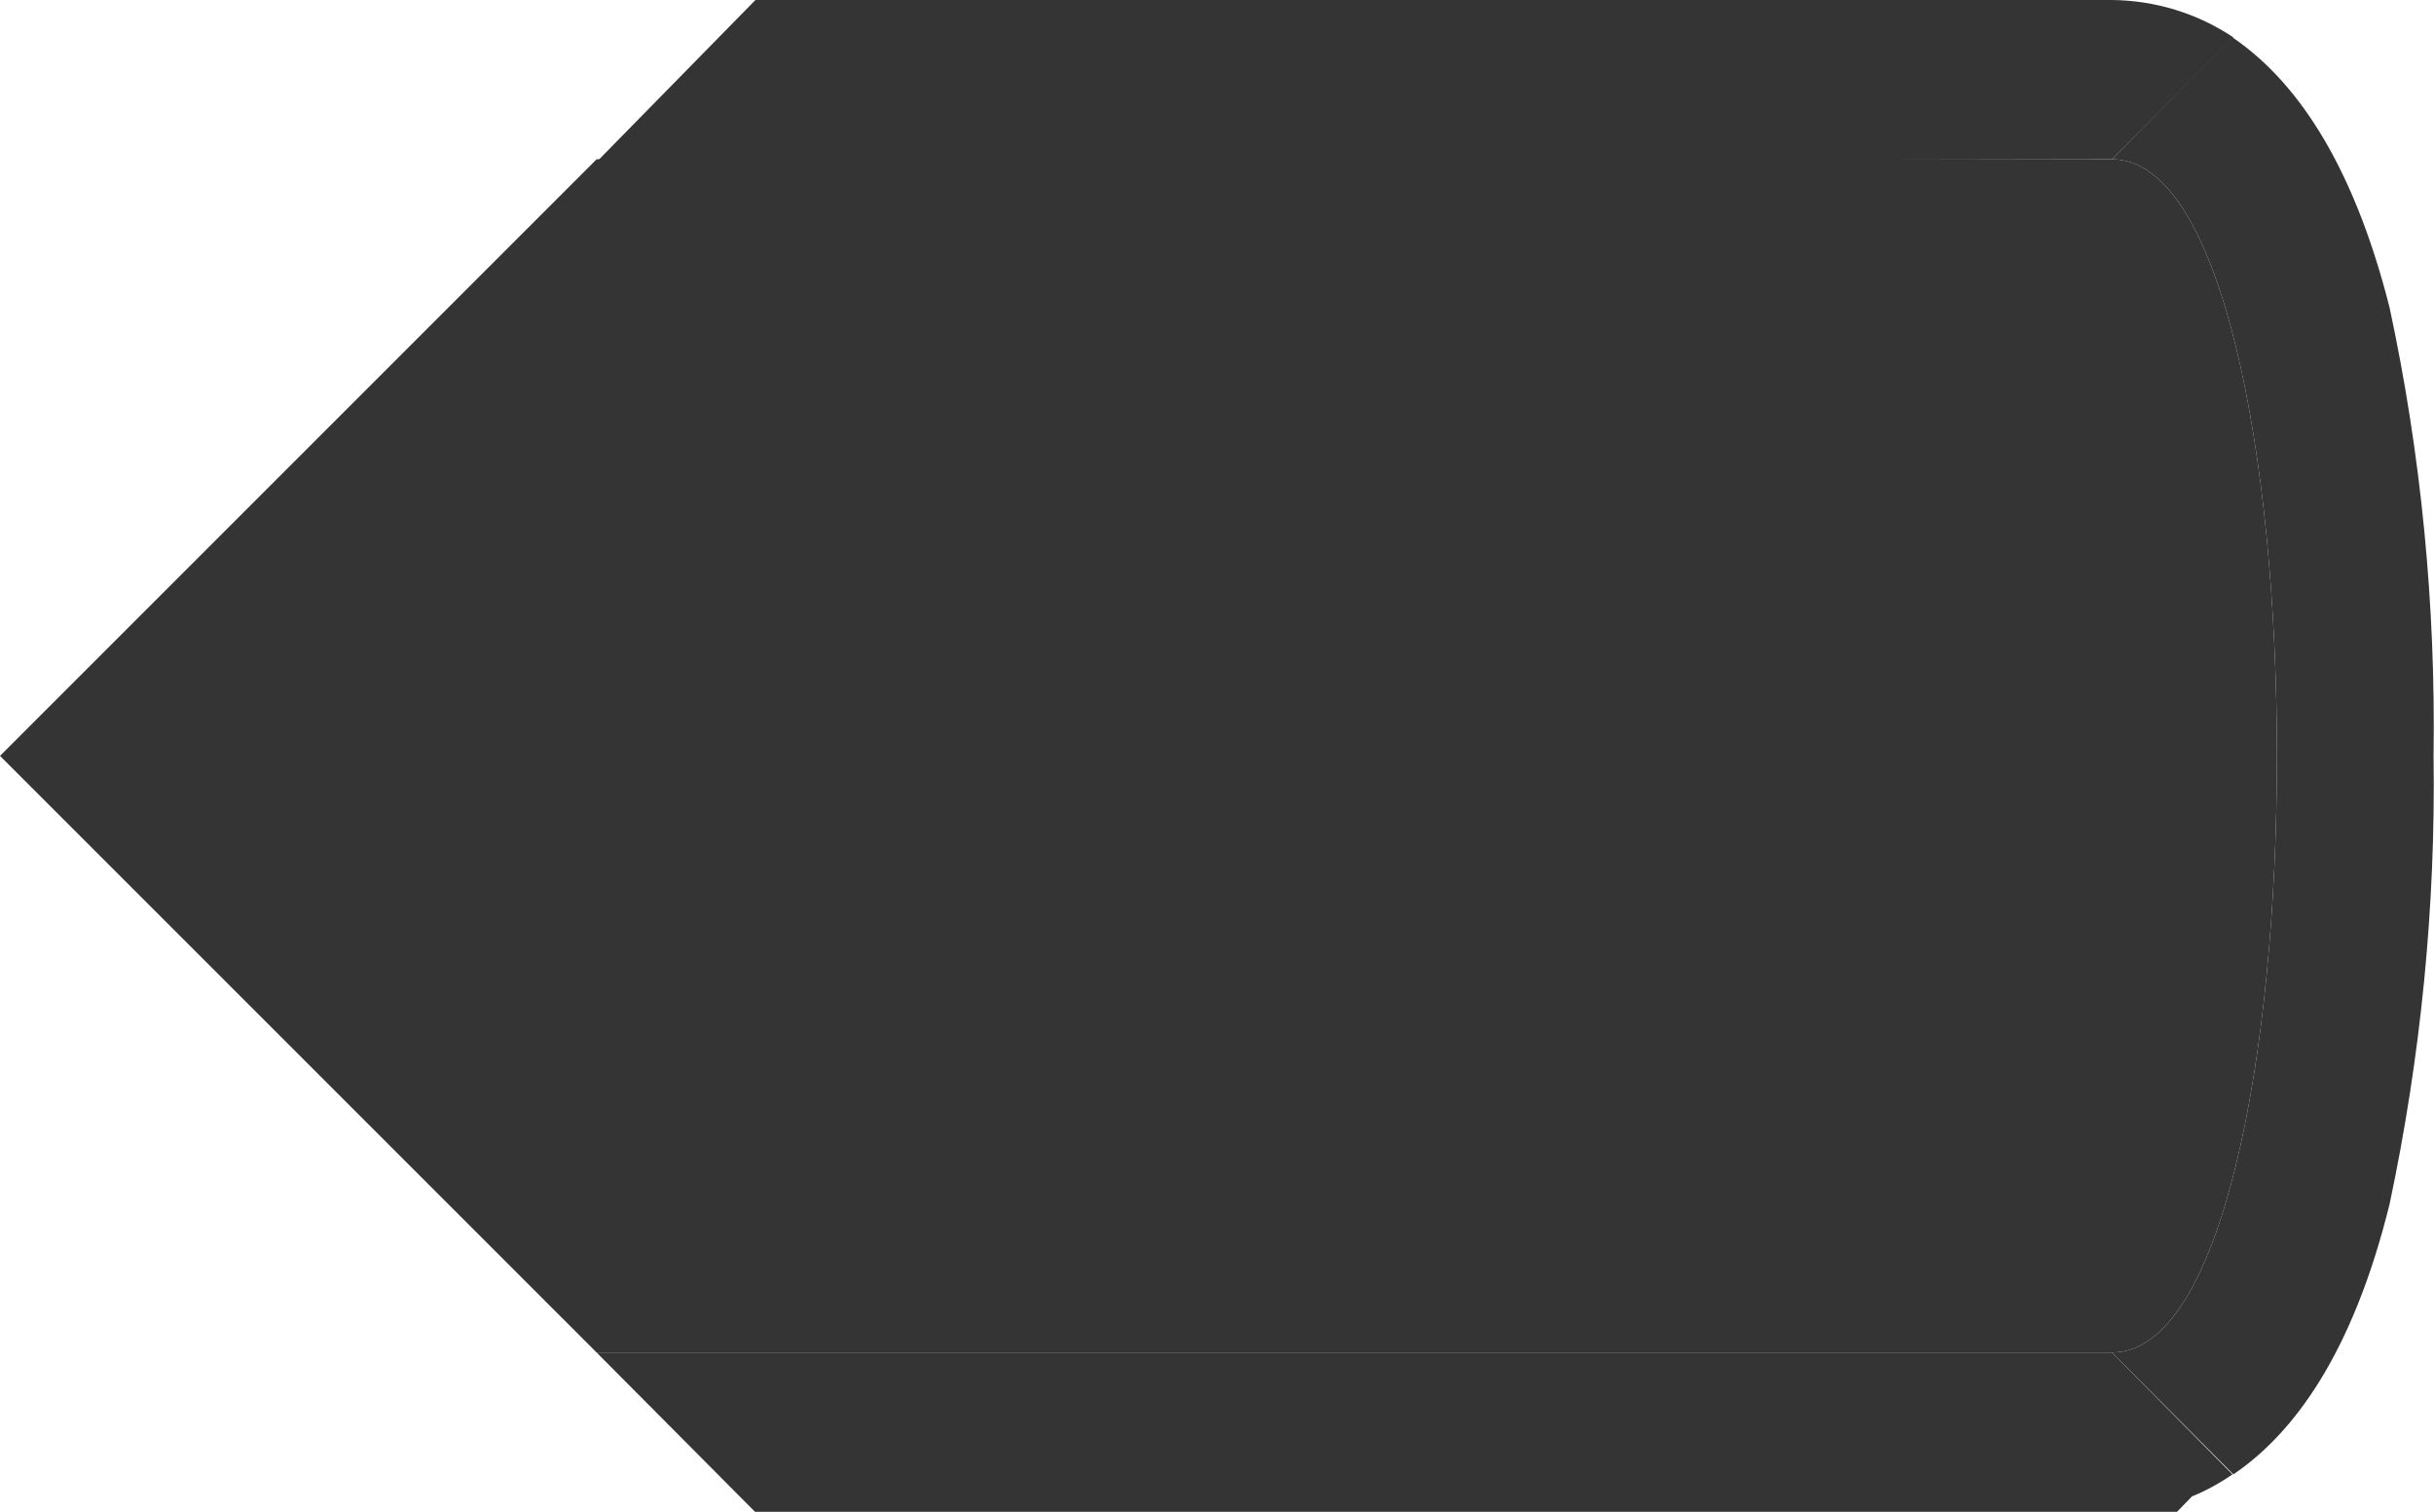
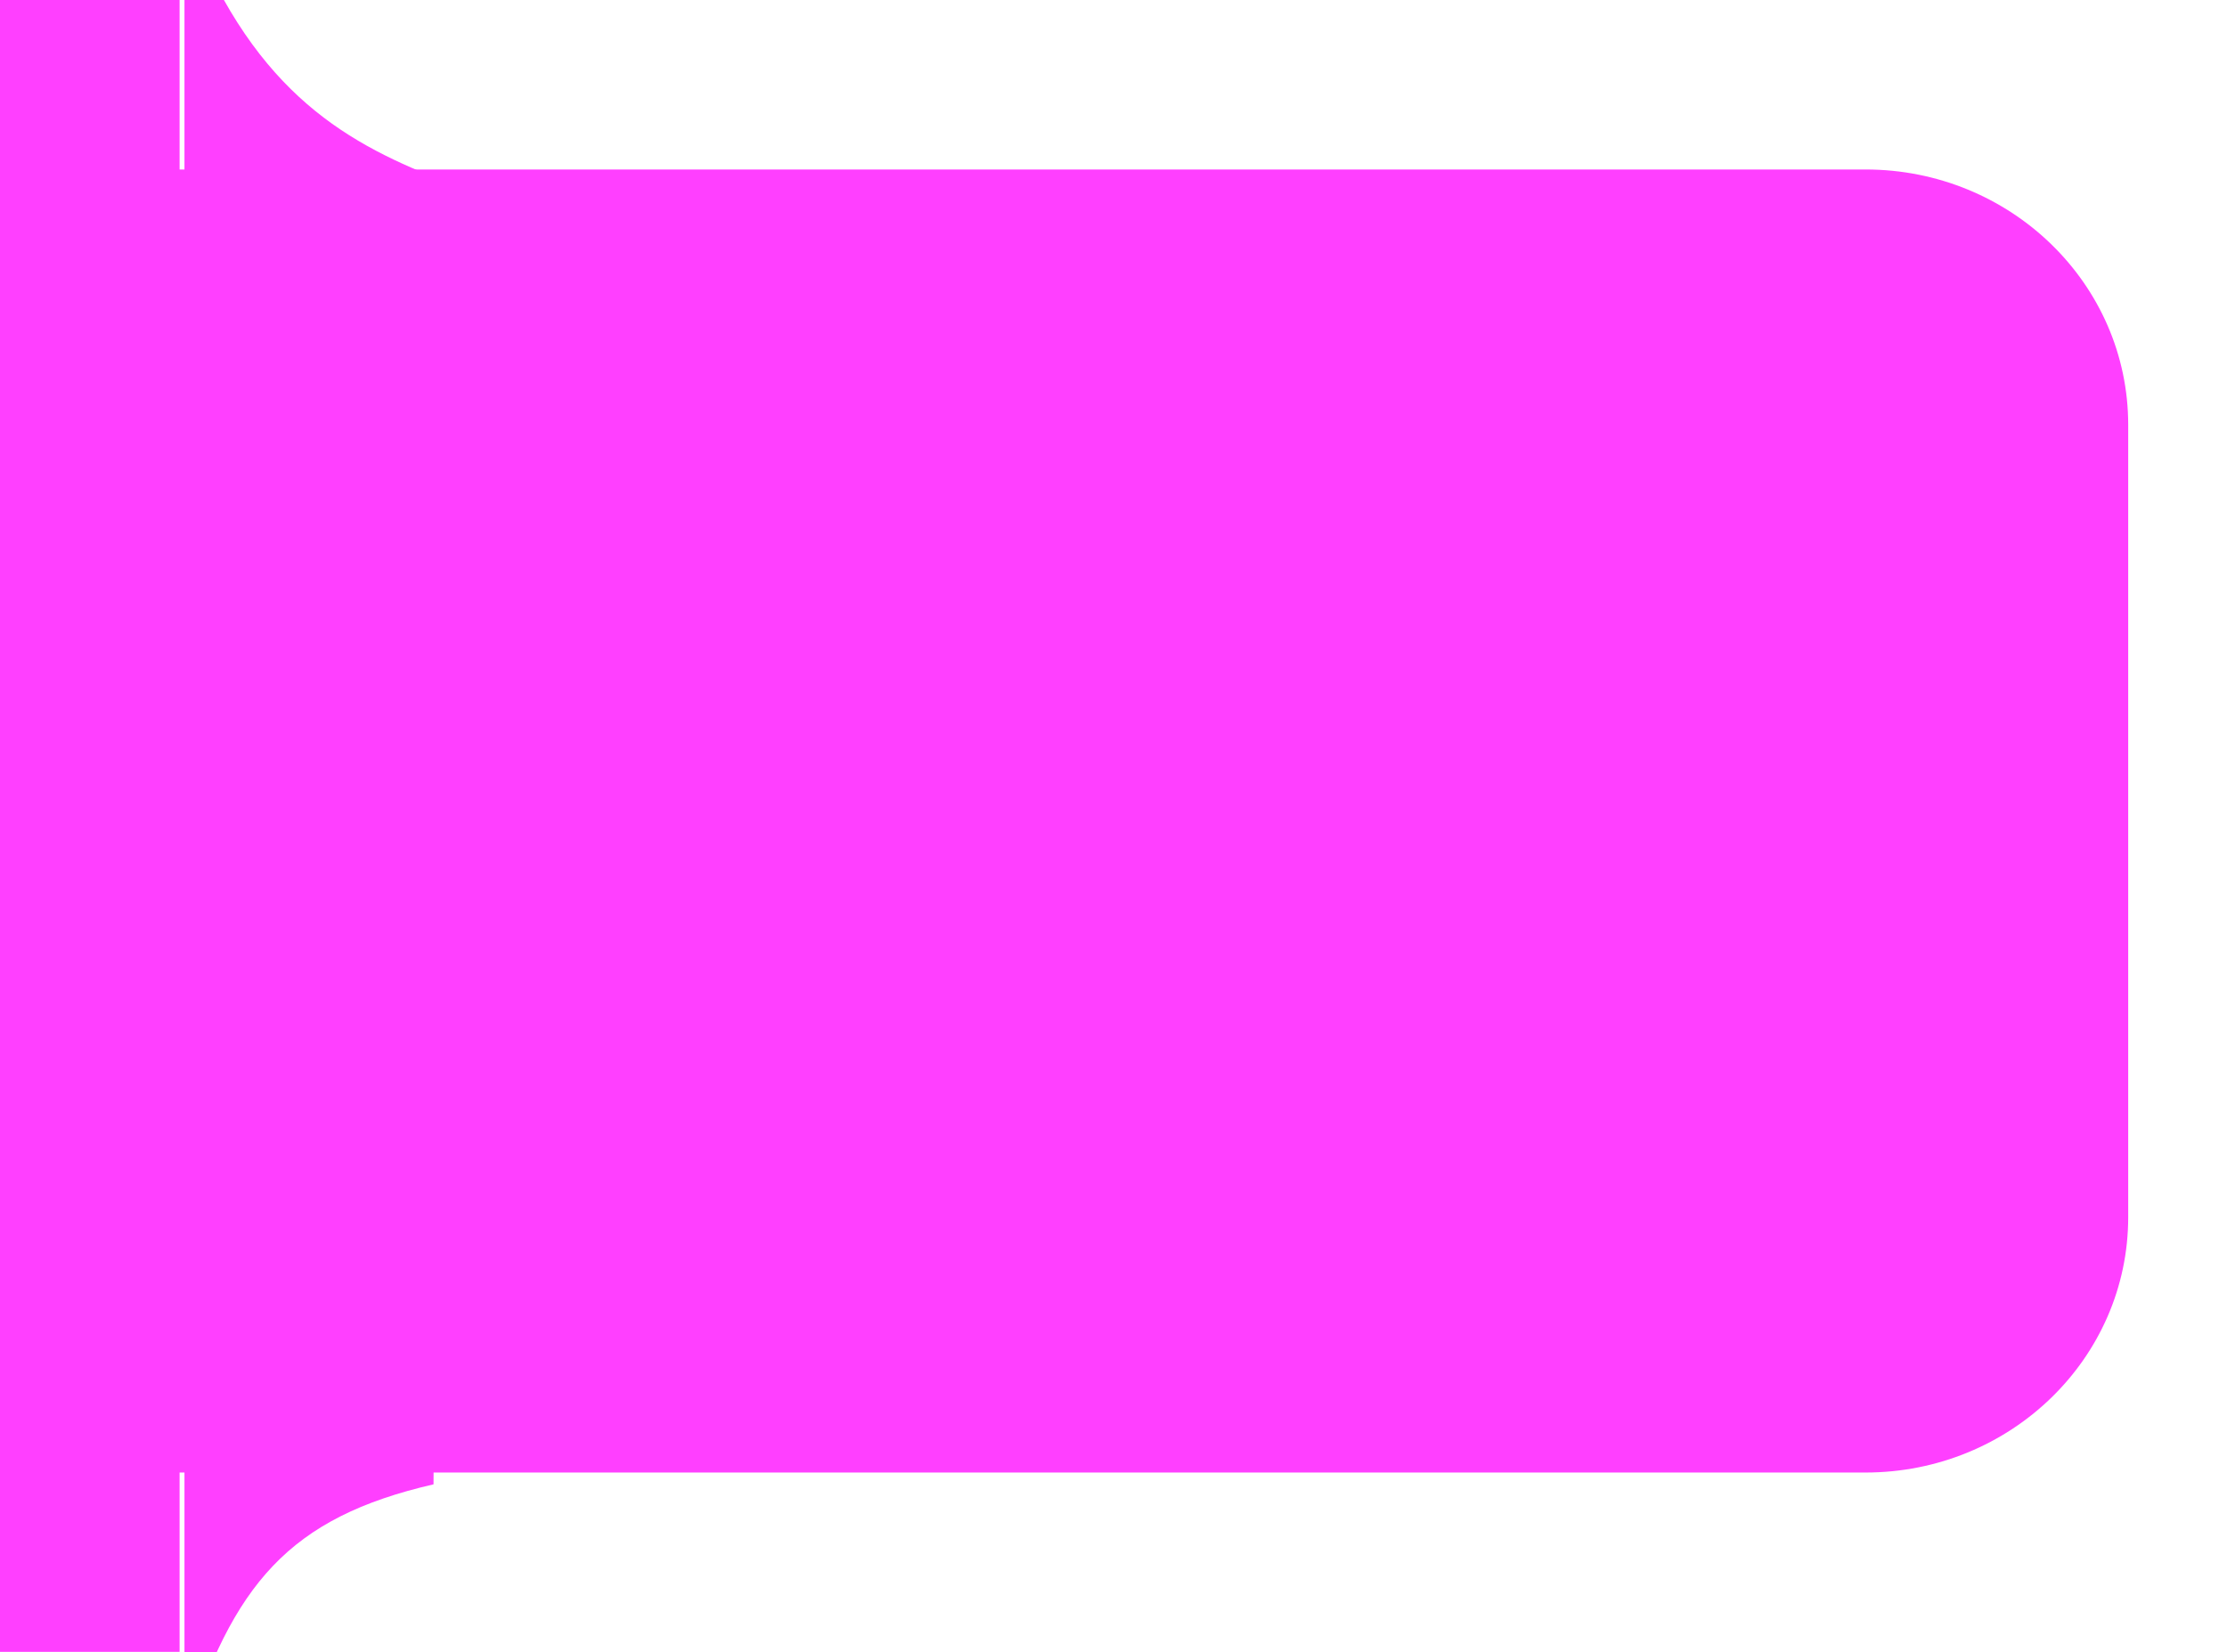
- <svg xmlns="http://www.w3.org/2000/svg" id="Layer_2" data-name="Layer 2" width="55.32" height="34.36" viewBox="0 0 55.32 34.36" version="1.1">
-   <defs id="defs1">
-     <style id="style1">
-       .cls-1 {
-         fill: #edf4f4;
-       }
- 
-       .cls-1, .cls-2, .cls-3, .cls-4, .cls-5 {
-         stroke-width: 0px;
-       }
- 
-       .cls-2 {
-         fill: #e8e8e8;
-       }
- 
-       .cls-3 {
-         fill: #ebebeb;
-       }
- 
-       .cls-4 {
-         fill: #f0f0f0;
-       }
- 
-       .cls-5 {
-         fill: #e6e6e6;
-       }
-     </style>
-   </defs>
-   <g id="Layer_1-2" data-name="Layer 1" style="fill:#343434;fill-opacity:1">
-     <g id="Right" style="fill:#343434;fill-opacity:1">
-       <g id="g2" style="fill:#343434;fill-opacity:1">
-         <path class="cls-3" d="m13.77,30.24L.71,17.18,13.77,4.12h34.23c1.81,0,3.23,5.74,3.23,13.06s-1.44,13.06-3.23,13.06H13.77Z" id="path1" style="fill:#343434;fill-opacity:1" />
-         <path class="cls-1" d="m48,4.62c1.14,0,2.73,4.78,2.73,12.56s-1.61,12.56-2.73,12.56H14L1.41,17.18,14,4.62h34m0-1H13.56L0,17.18l13.56,13.56h34.44c5,0,5-27.12,0-27.12Z" id="path2" style="fill:#343434;fill-opacity:1" />
-       </g>
-       <path class="cls-5" d="m48,3.62l2.76-2.77c-.82-.55-1.78-.84-2.76-.85h-30.83l-3.61,3.68,34.44-.06Z" id="path3" style="fill:#343434;fill-opacity:1" />
-       <path class="cls-2" d="m48,30.74H13.56l3.6,3.62h32.32l.34-.35c.32-.13.63-.3.92-.5l-2.74-2.77Z" id="path4" style="fill:#343434;fill-opacity:1" />
-       <path class="cls-4" d="m50.74.85l-2.74,2.77c5,0,5,27.12,0,27.12l2.76,2.77c1.37-.93,2.71-2.74,3.55-6.14.71-3.35,1.05-6.77,1-10.19.05-3.42-.28-6.84-1-10.19-.86-3.4-2.2-5.21-3.57-6.14Z" id="path5" style="fill:#343434;fill-opacity:1" />
-     </g>
-   </g>
+ <svg xmlns="http://www.w3.org/2000/svg" width="46.5pt" height="34.5pt" viewBox="0 0 46.5 34.5">
+   <defs />
+   <rect id="shape0" transform="matrix(0.9019074 0 0 0.8770227 -2.109375 3.53967)" fill="#ff3fff" fill-rule="evenodd" stroke="none" stroke-width="30" stroke-linecap="square" stroke-linejoin="bevel" width="51.609" height="31.031" rx="6.081" ry="6.081" />
+   <path id="shape1" transform="matrix(0.9019074 0 0 0.8770227 3.851669 -1.804687)" fill="#ff3fff" fill-rule="evenodd" d="M5.906 6.328C3.607 5.401 1.491 4.126 0 0L0 43.453C1.121 39.776 2.423 38.198 5.766 37.406C5.766 37.406 5.812 27.047 5.906 6.328Z" />
+   <rect id="shape2" fill="#ff3fff" fill-rule="evenodd" width="3.75" height="34.5" />
</svg>
